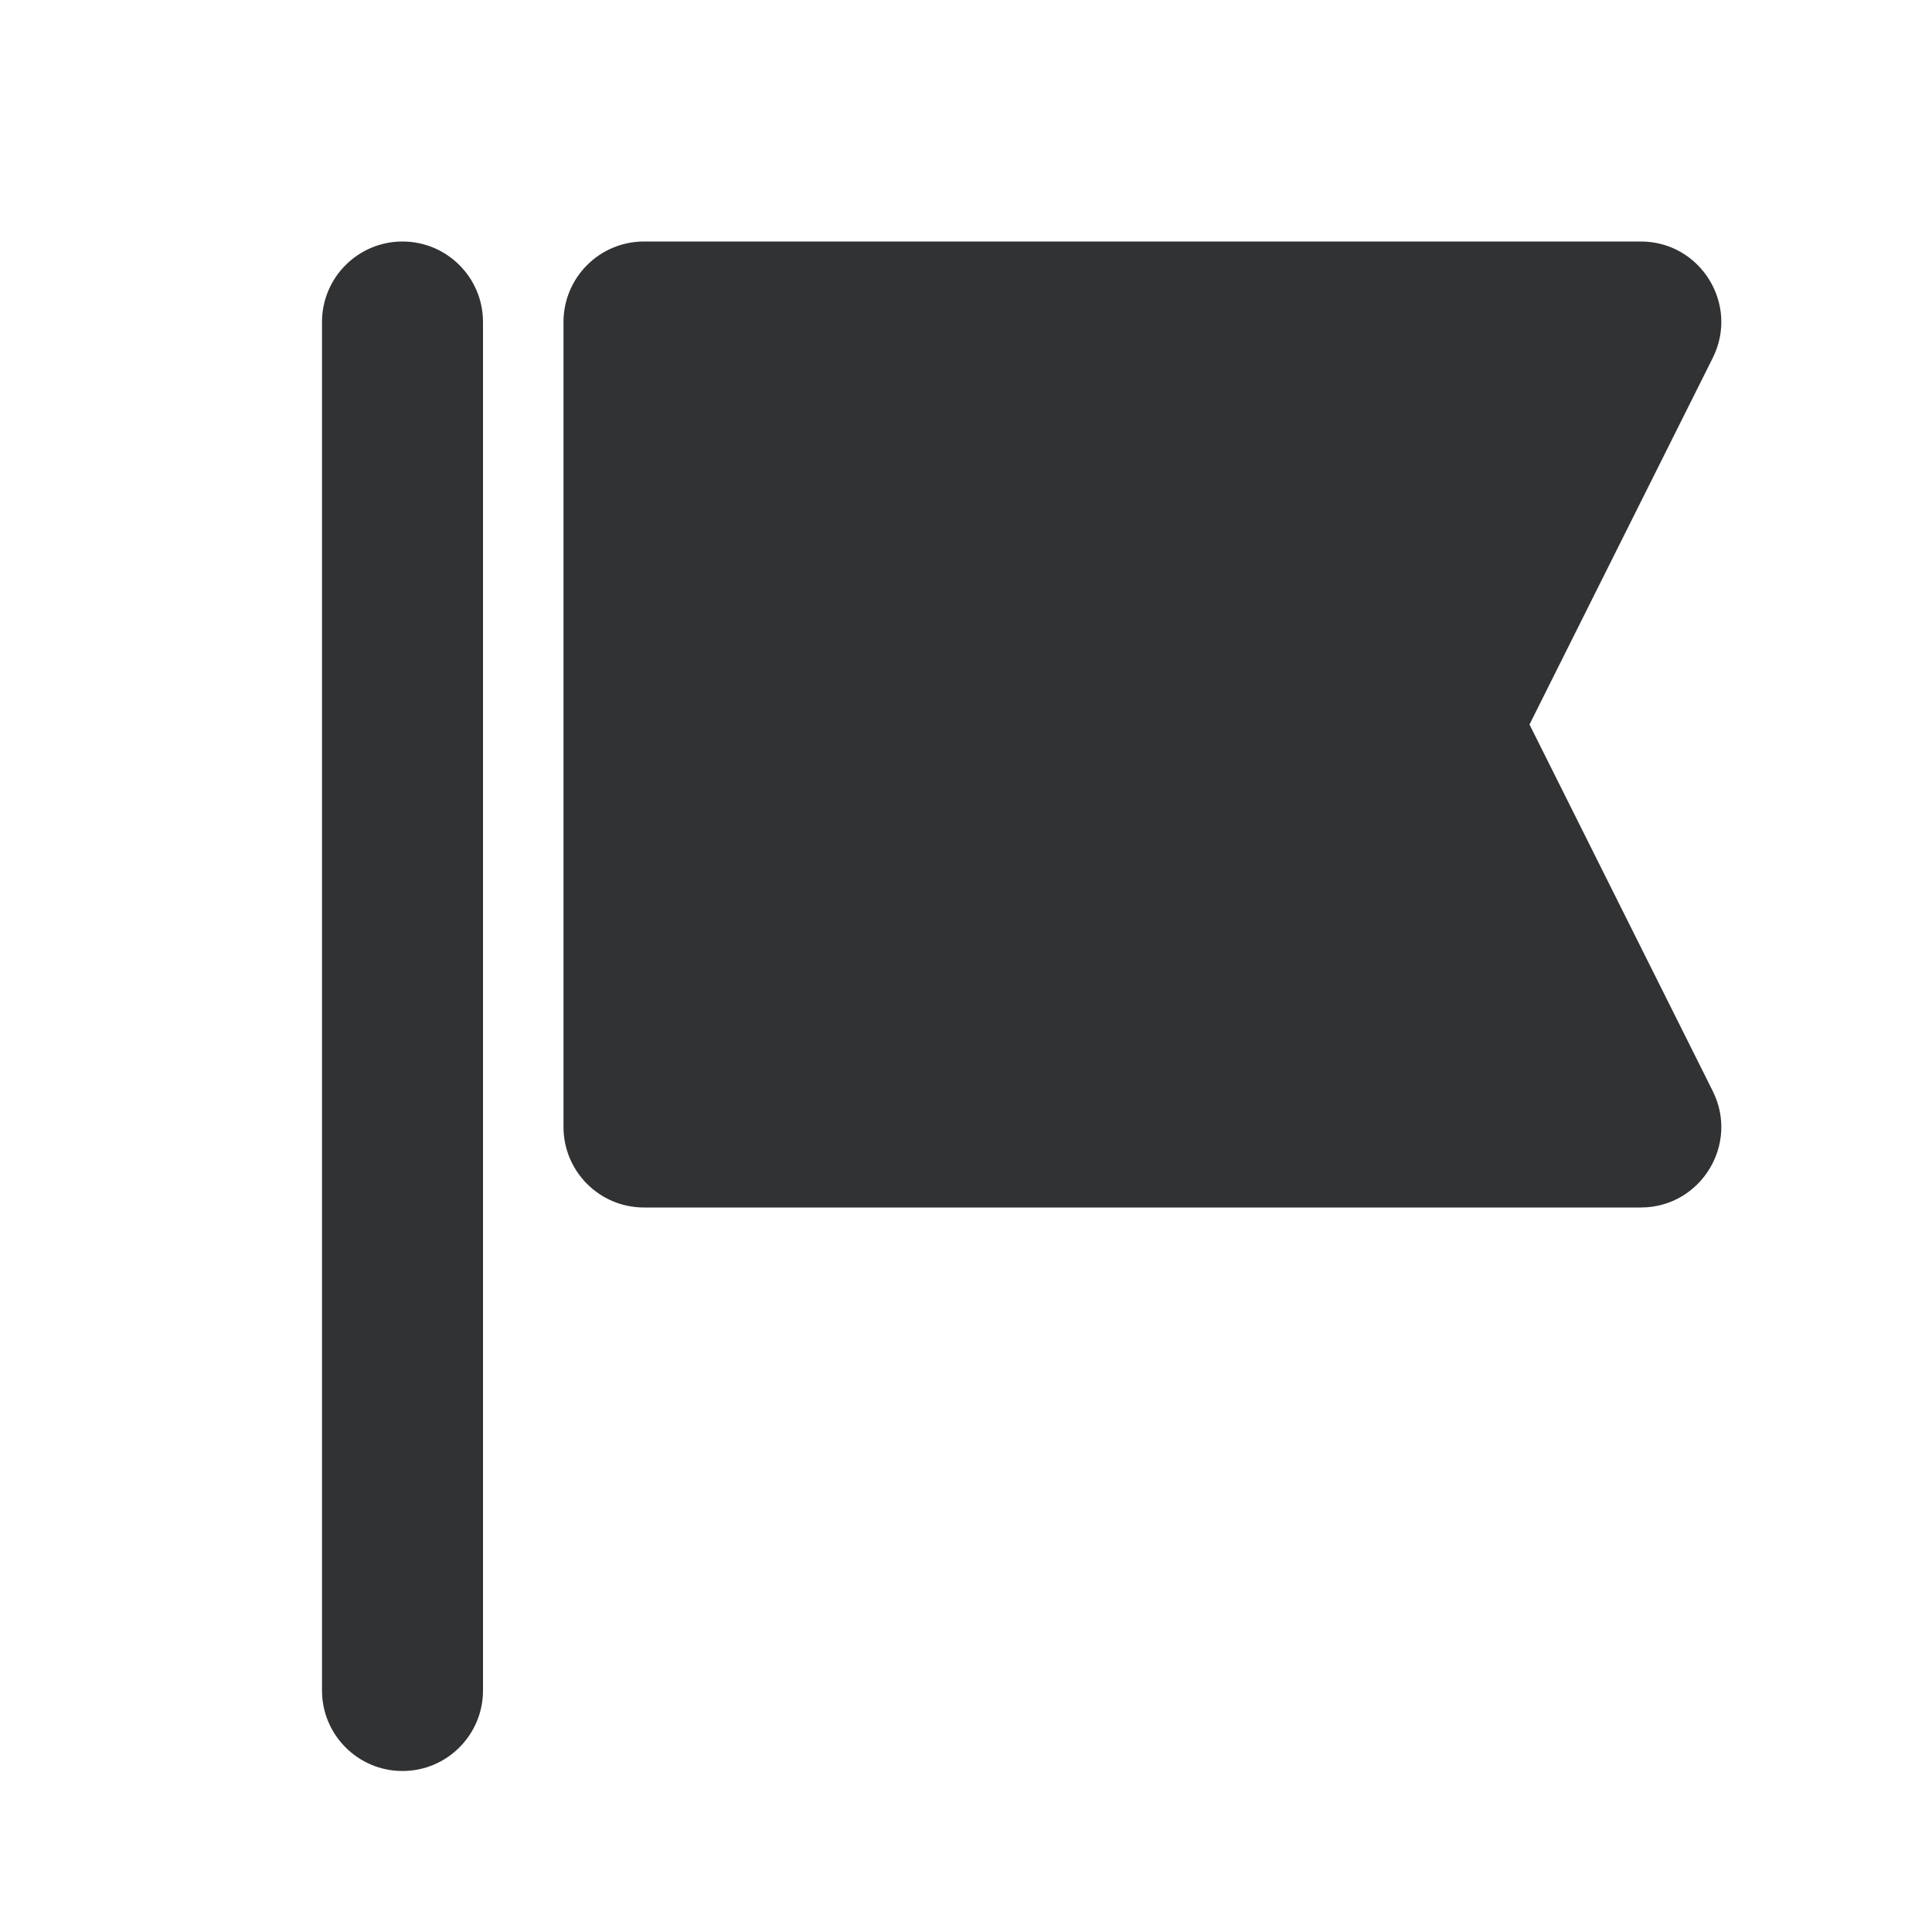
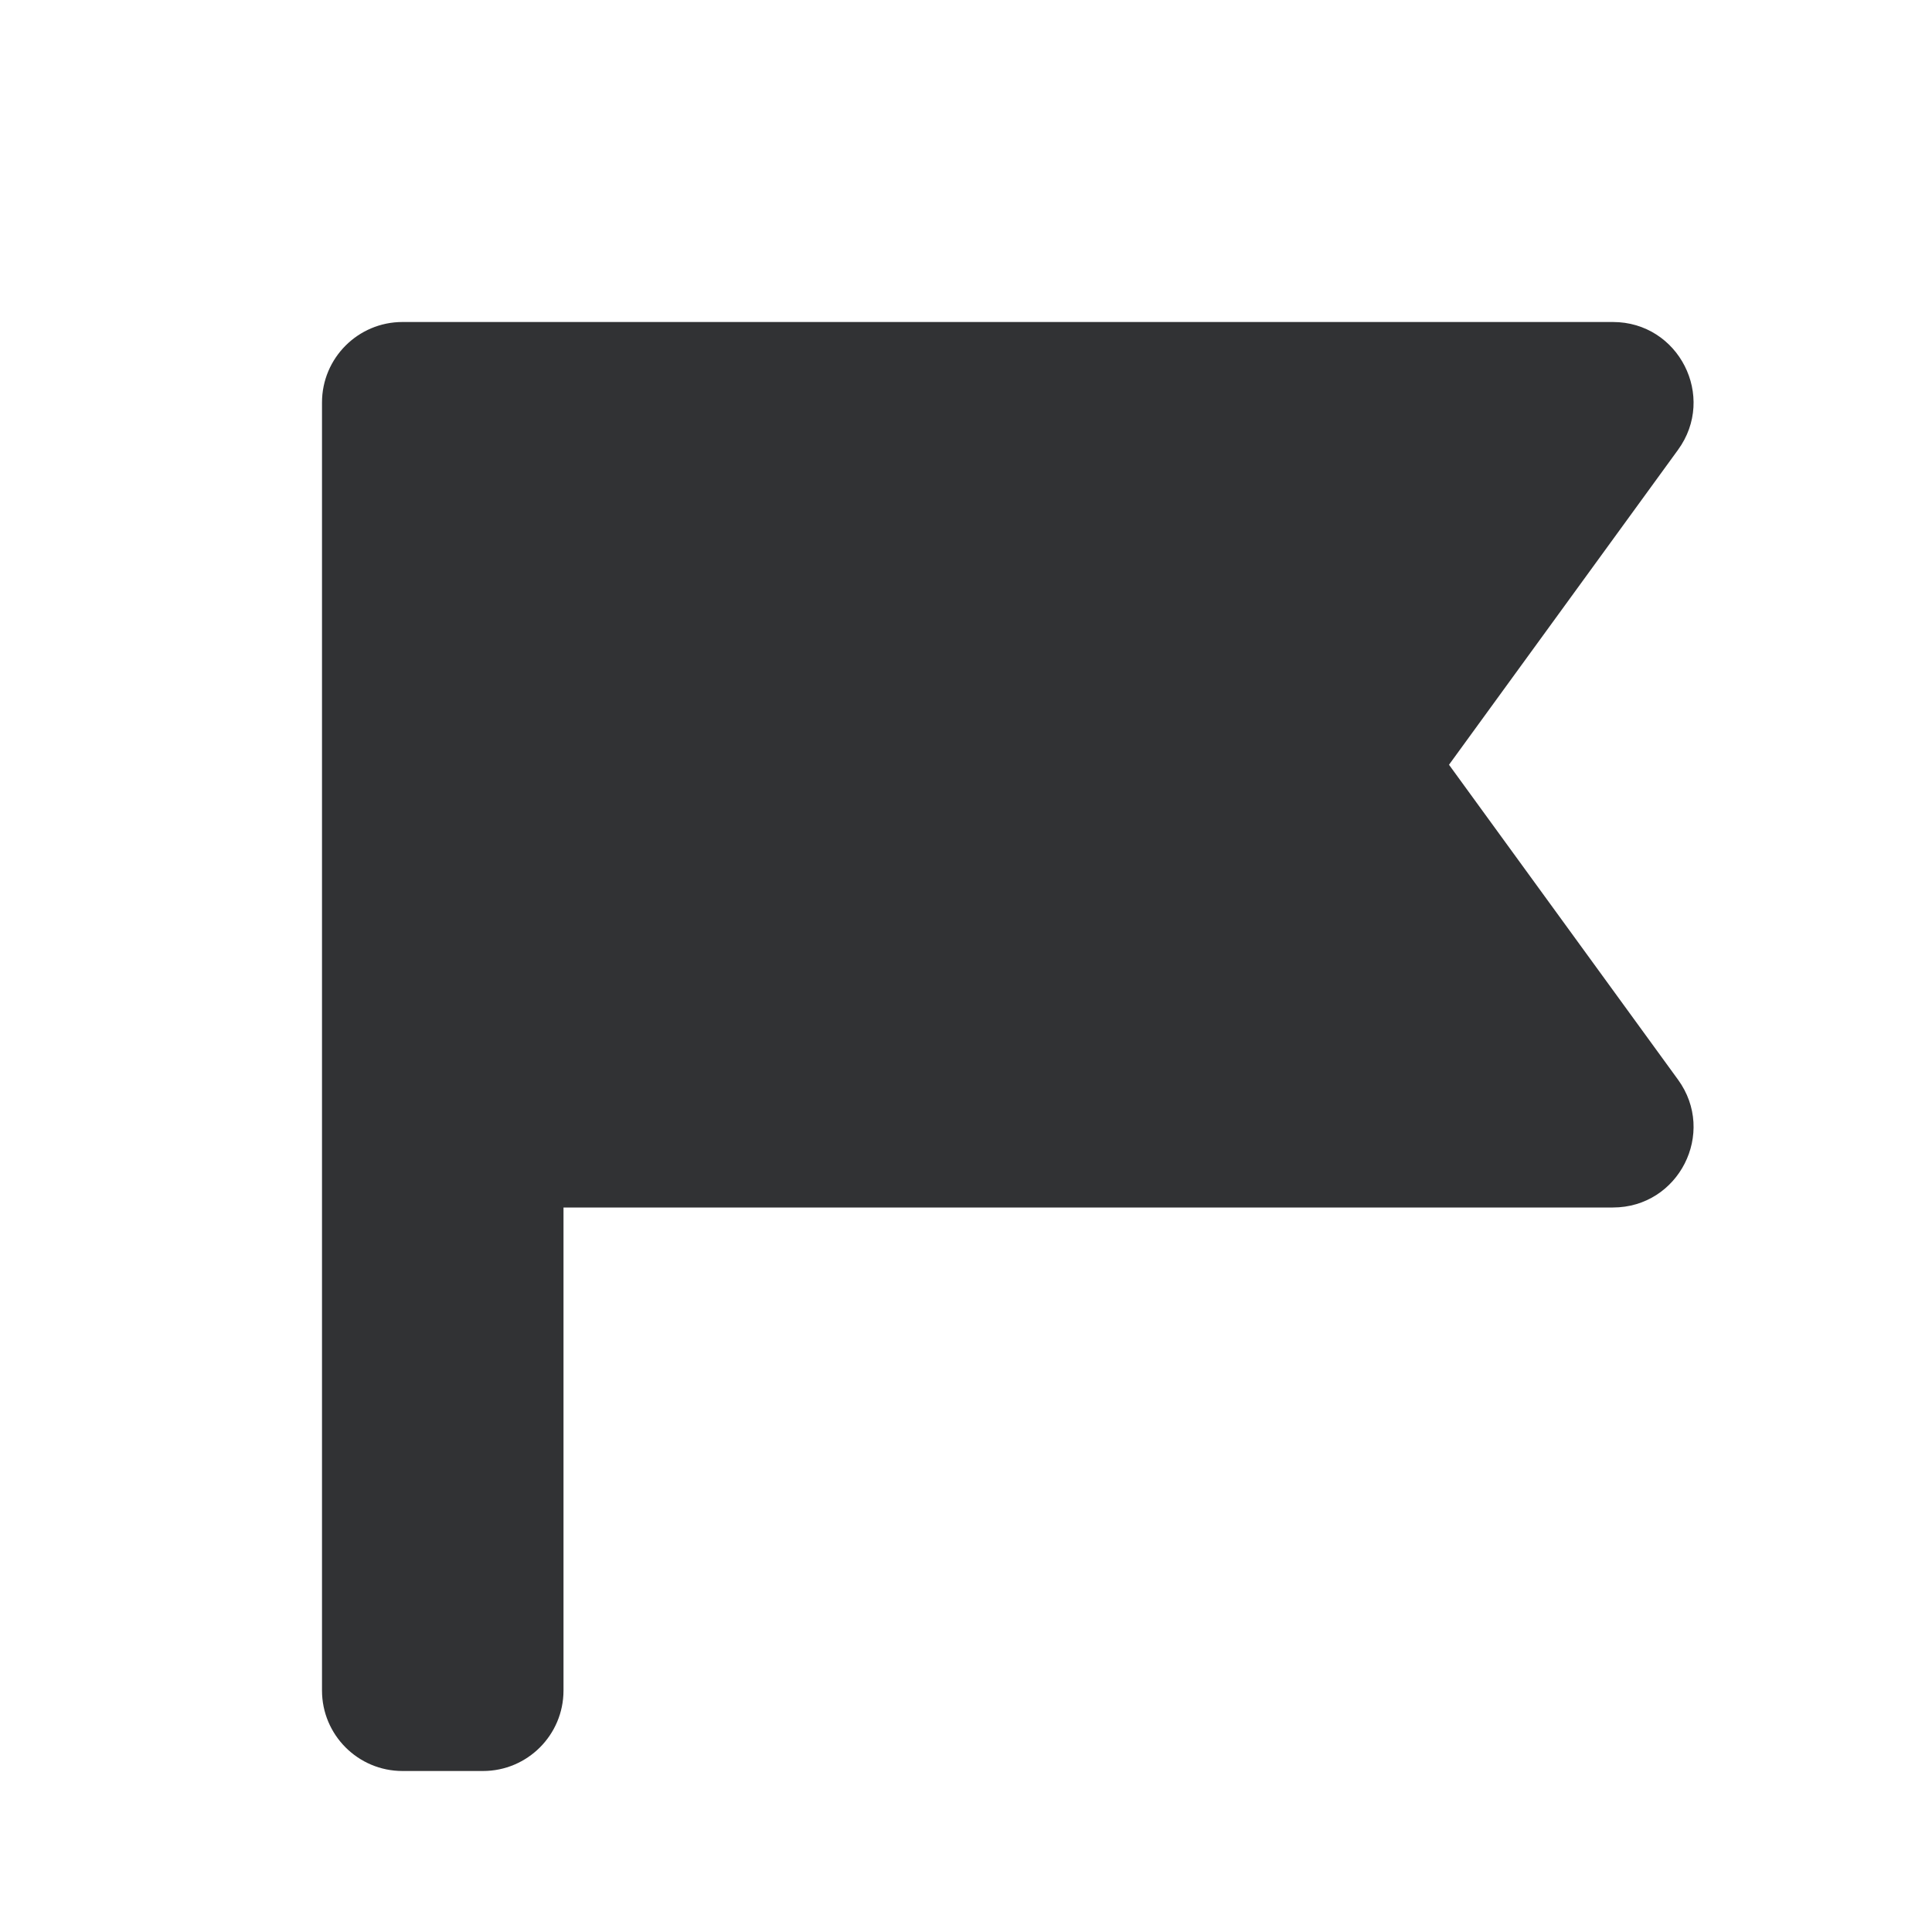
<svg xmlns="http://www.w3.org/2000/svg" width="24" height="24" viewBox="0 0 24 24" fill="none">
-   <path fill-rule="evenodd" clip-rule="evenodd" d="M5 3C4.448 3 4 3.448 4 4V21C4 21.552 4.448 22 5 22C5.552 22 6 21.552 6 21V4C6 3.448 5.552 3 5 3ZM8 3C7.448 3 7 3.448 7 4V14C7 14.552 7.448 15 8 15H20.382C21.125 15 21.609 14.218 21.276 13.553L19 9L21.276 4.447C21.609 3.782 21.125 3 20.382 3H8Z" fill="#313234" />
+   <path fill-rule="evenodd" clip-rule="evenodd" d="M5 4C4.448 4 4 4.448 4 5V21C4 21.552 4.448 22 5 22H6C6.552 22 7 21.552 7 21V15H20.036C20.854 15 21.326 14.073 20.845 13.412L18 9.5L20.845 5.588C21.326 4.927 20.854 4 20.036 4H7H6H5Z" fill="#313234" />
</svg>
